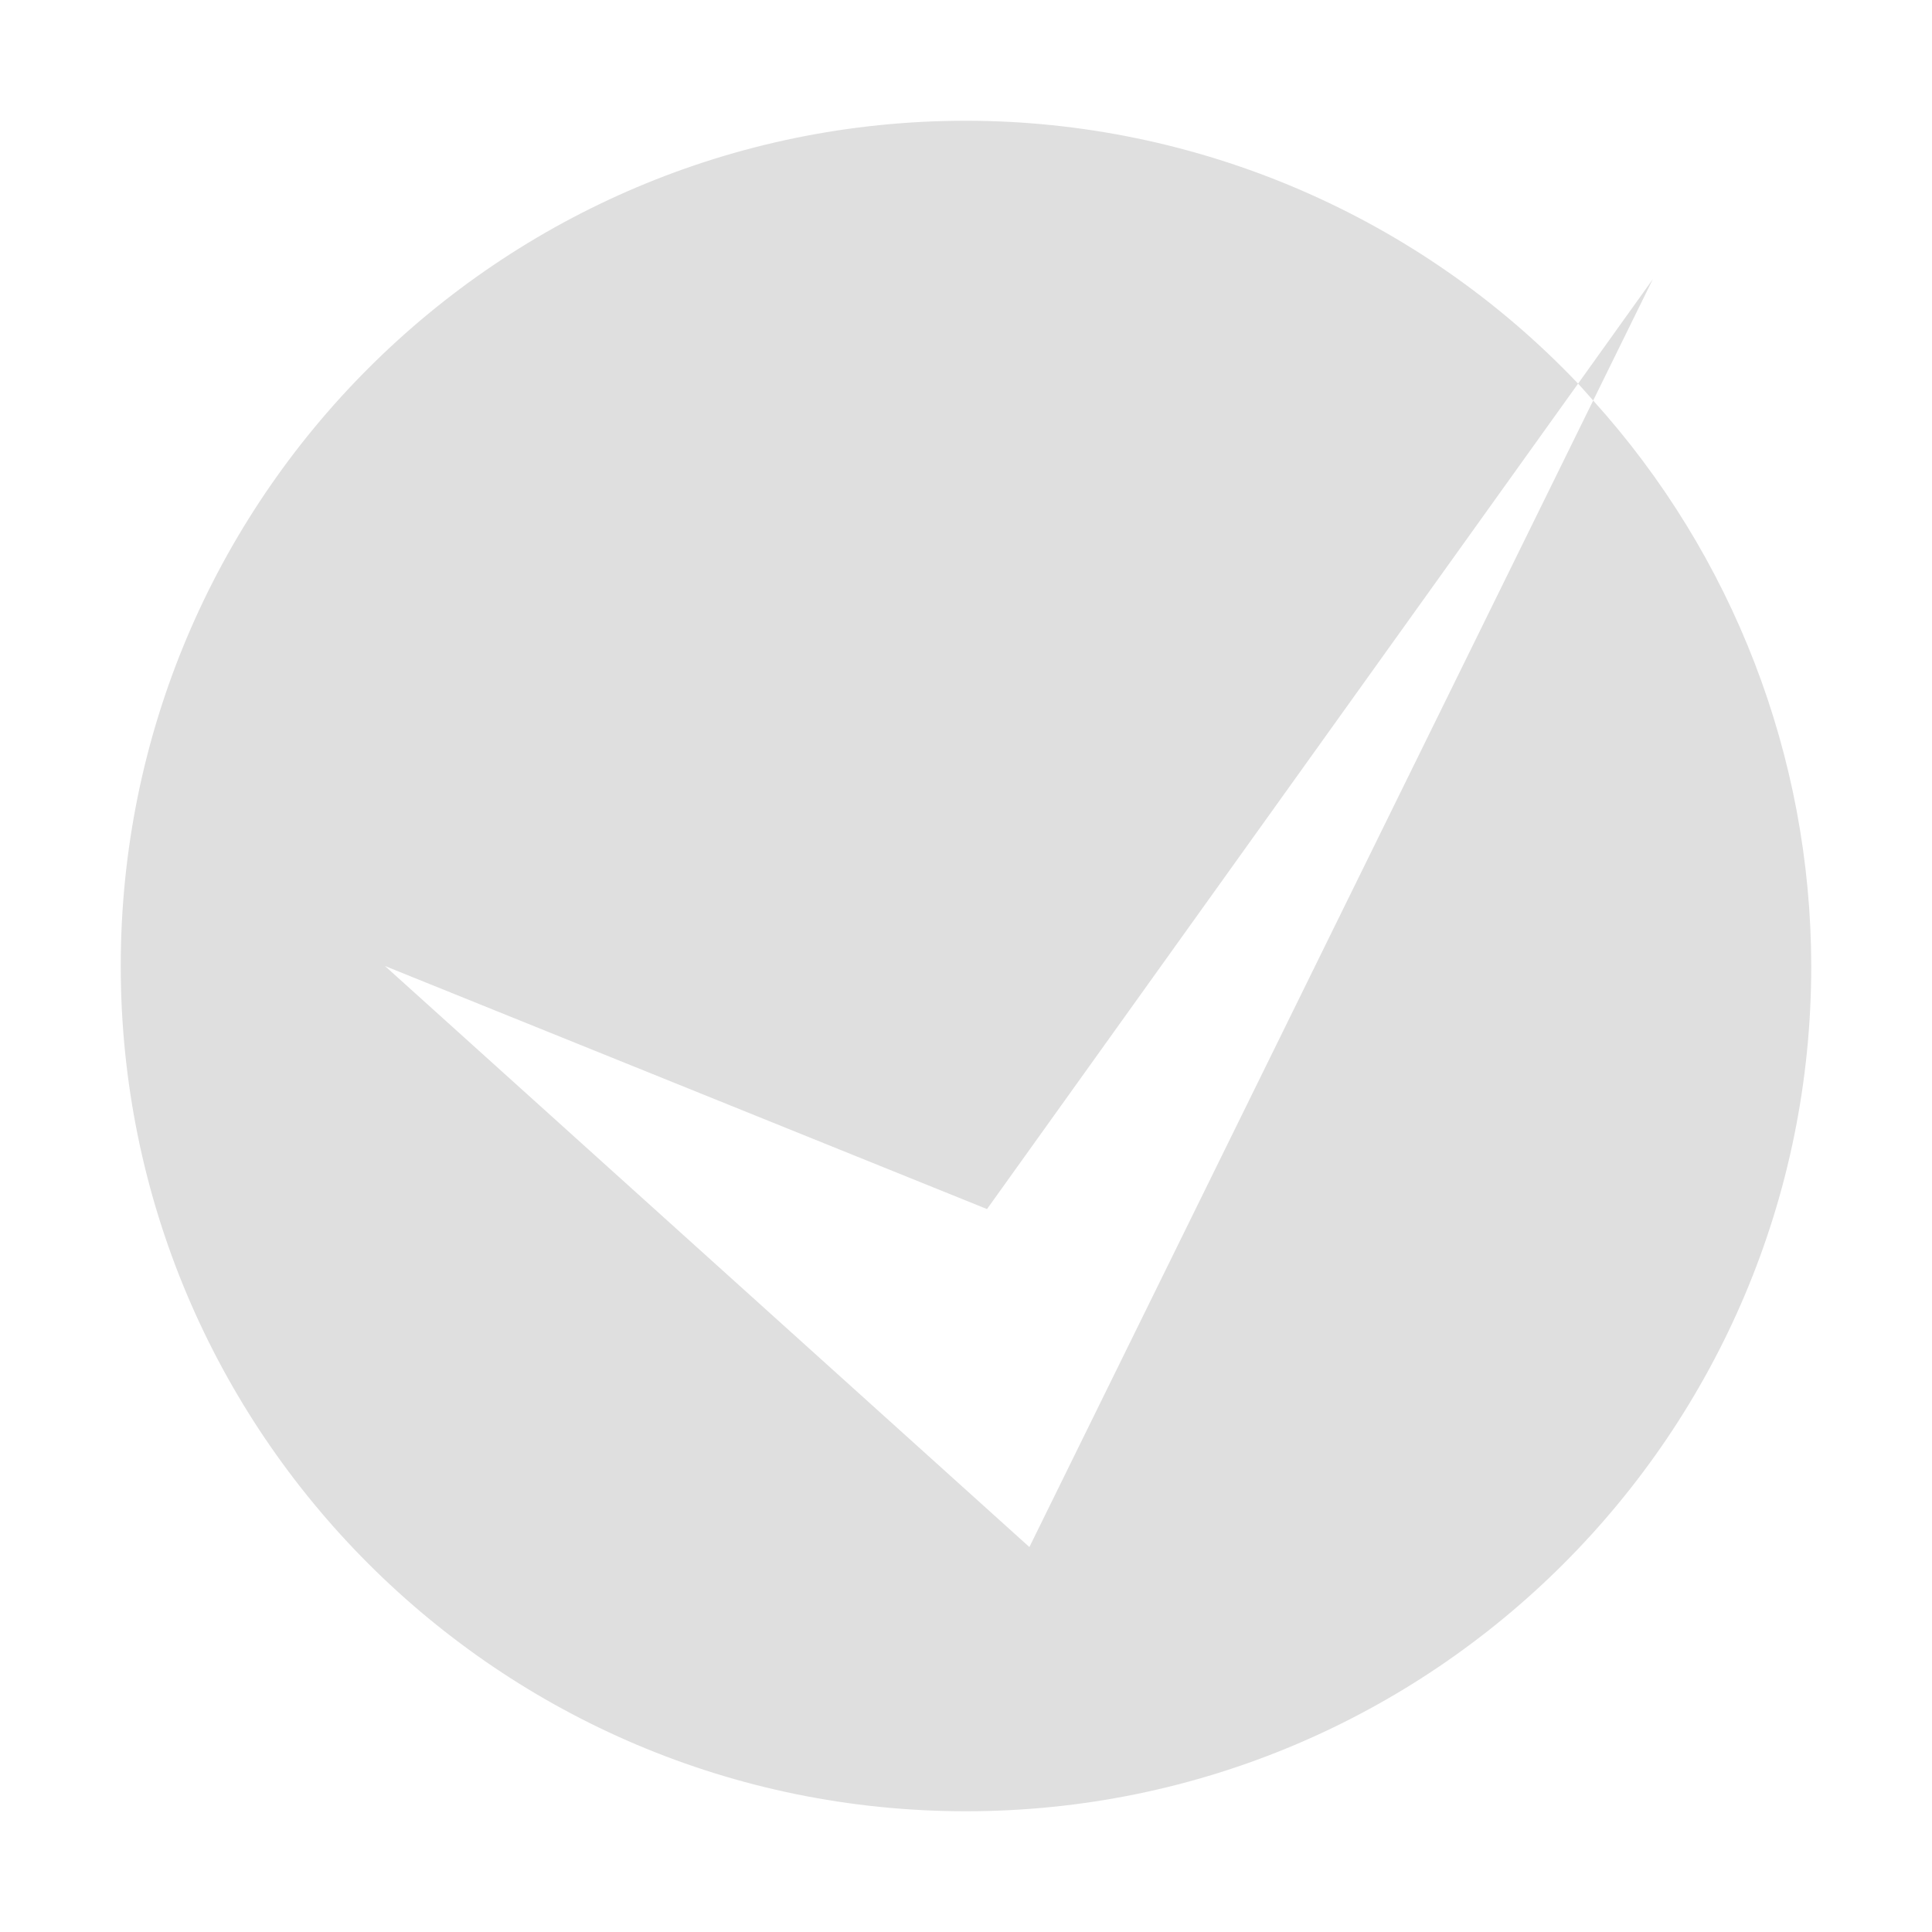
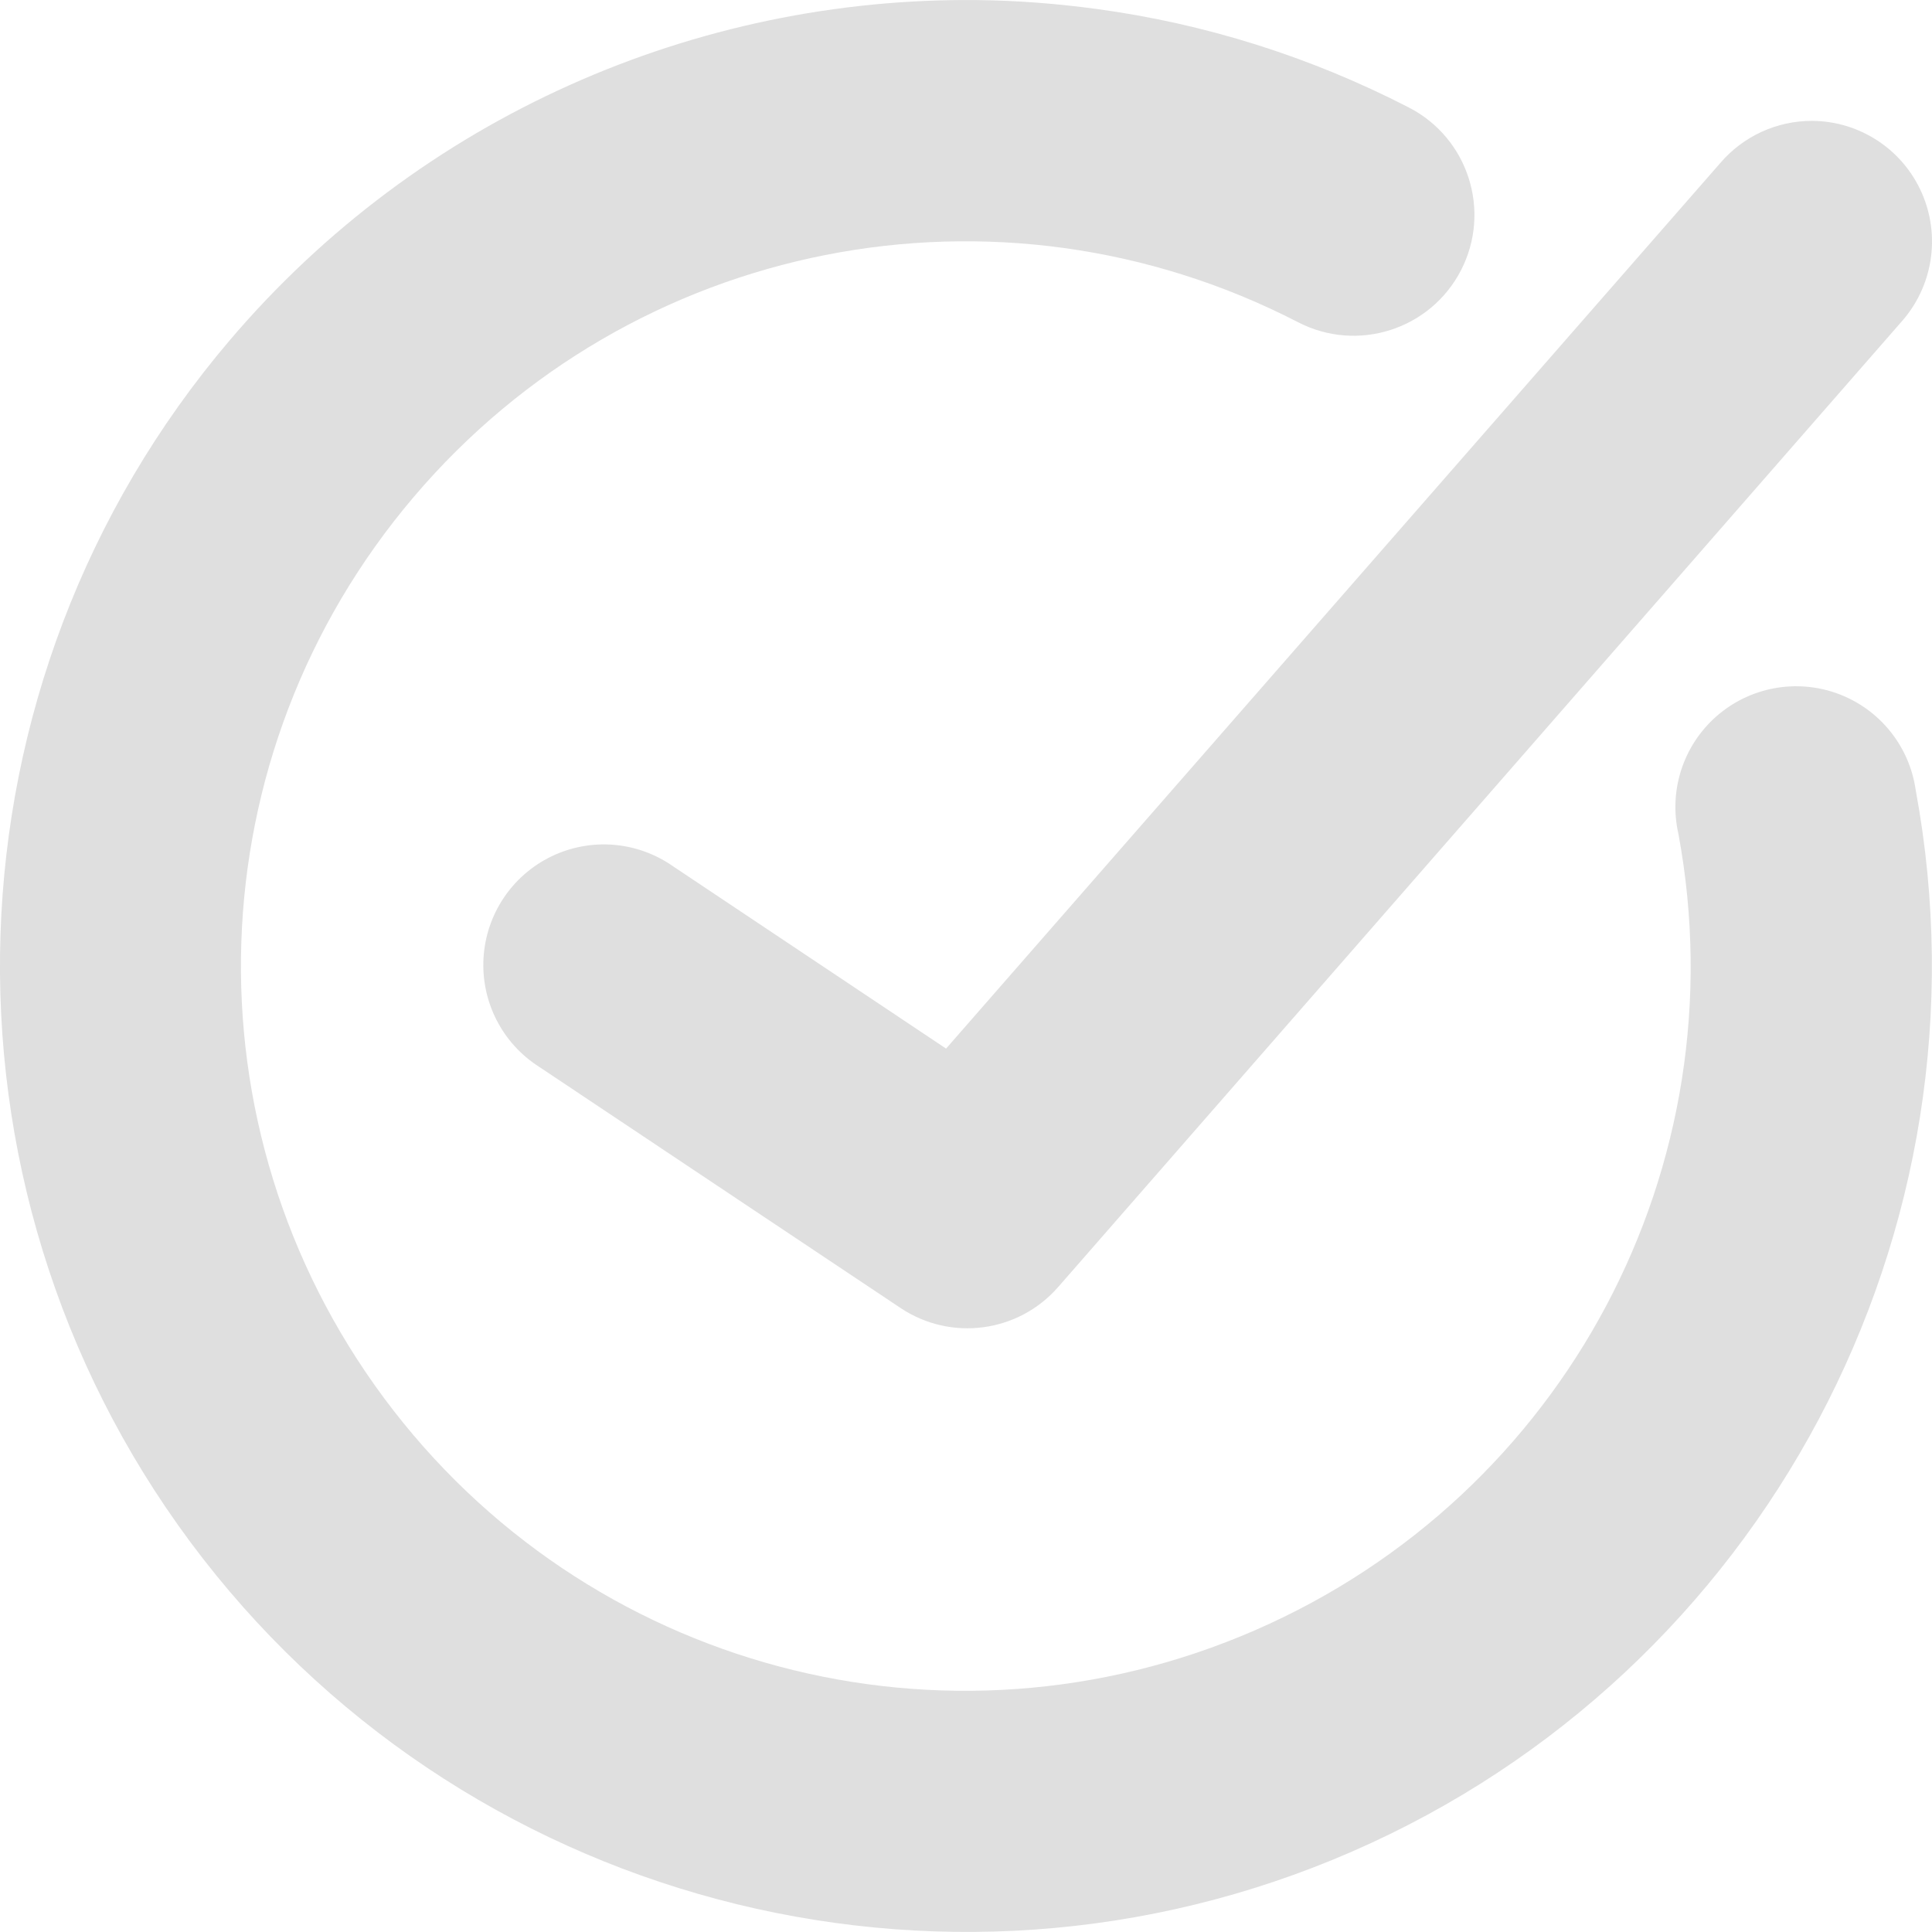
<svg xmlns="http://www.w3.org/2000/svg" width="16" height="16" version="1.1">
  <defs>
    <style id="current-color-scheme" type="text/css">
   .ColorScheme-Text { color:#dfdfdf; } .ColorScheme-Highlight { color:#4285f4; }
  </style>
  </defs>
-   <path style="fill:currentColor" class="ColorScheme-Text" d="M 8,1 A 7,7 0 0 0 1,8 7,7 0 0 0 8,15 7,7 0 0 0 15,8 7,7 0 0 0 13.194,3.317 L 8.525,12.812 3.188,8 8.174,10.013 13.069,3.177 A 7,7 0 0 0 8,1 Z m 5.069,2.177 a 7,7 0 0 1 0.125,0.14 L 13.688,2.312 Z" />
+   <path style="fill:currentColor" class="ColorScheme-Text" d="M 8.091,6.5428781e-4 C 5.77,-0.024 3.48,0.962 1.9,2.821 c -2.407,2.833 -2.541,6.965 -0.324,9.949 2.217,2.984 6.213,4.05 9.621,2.564 3.408,-1.485 5.345,-5.136 4.668,-8.791 a 1,1 0 1 0 -1.965,0.363 c 0.51,2.751 -0.939,5.476 -3.504,6.594 C 7.831,14.618 4.849,13.825 3.181,11.579 1.513,9.333 1.614,6.248 3.426,4.116 5.237,1.984 8.265,1.386 10.751,2.669 A 1,1 0 1 0 11.669,0.891 C 10.843,0.465 9.97,0.195 9.087,0.075 8.756,0.03 8.423,0.004 8.091,6.5428781e-4 Z M 15.009,1.001 A 0.998,0.999 0 0 0 14.245,1.352 L 7.835,8.684 5.572,7.173 A 0.998,0.999 0 1 0 4.465,8.835 L 7.459,10.833 A 0.998,0.999 0 0 0 8.763,10.659 L 15.745,2.667 A 0.998,0.999 0 0 0 15.009,1.001 Z" />
</svg>
